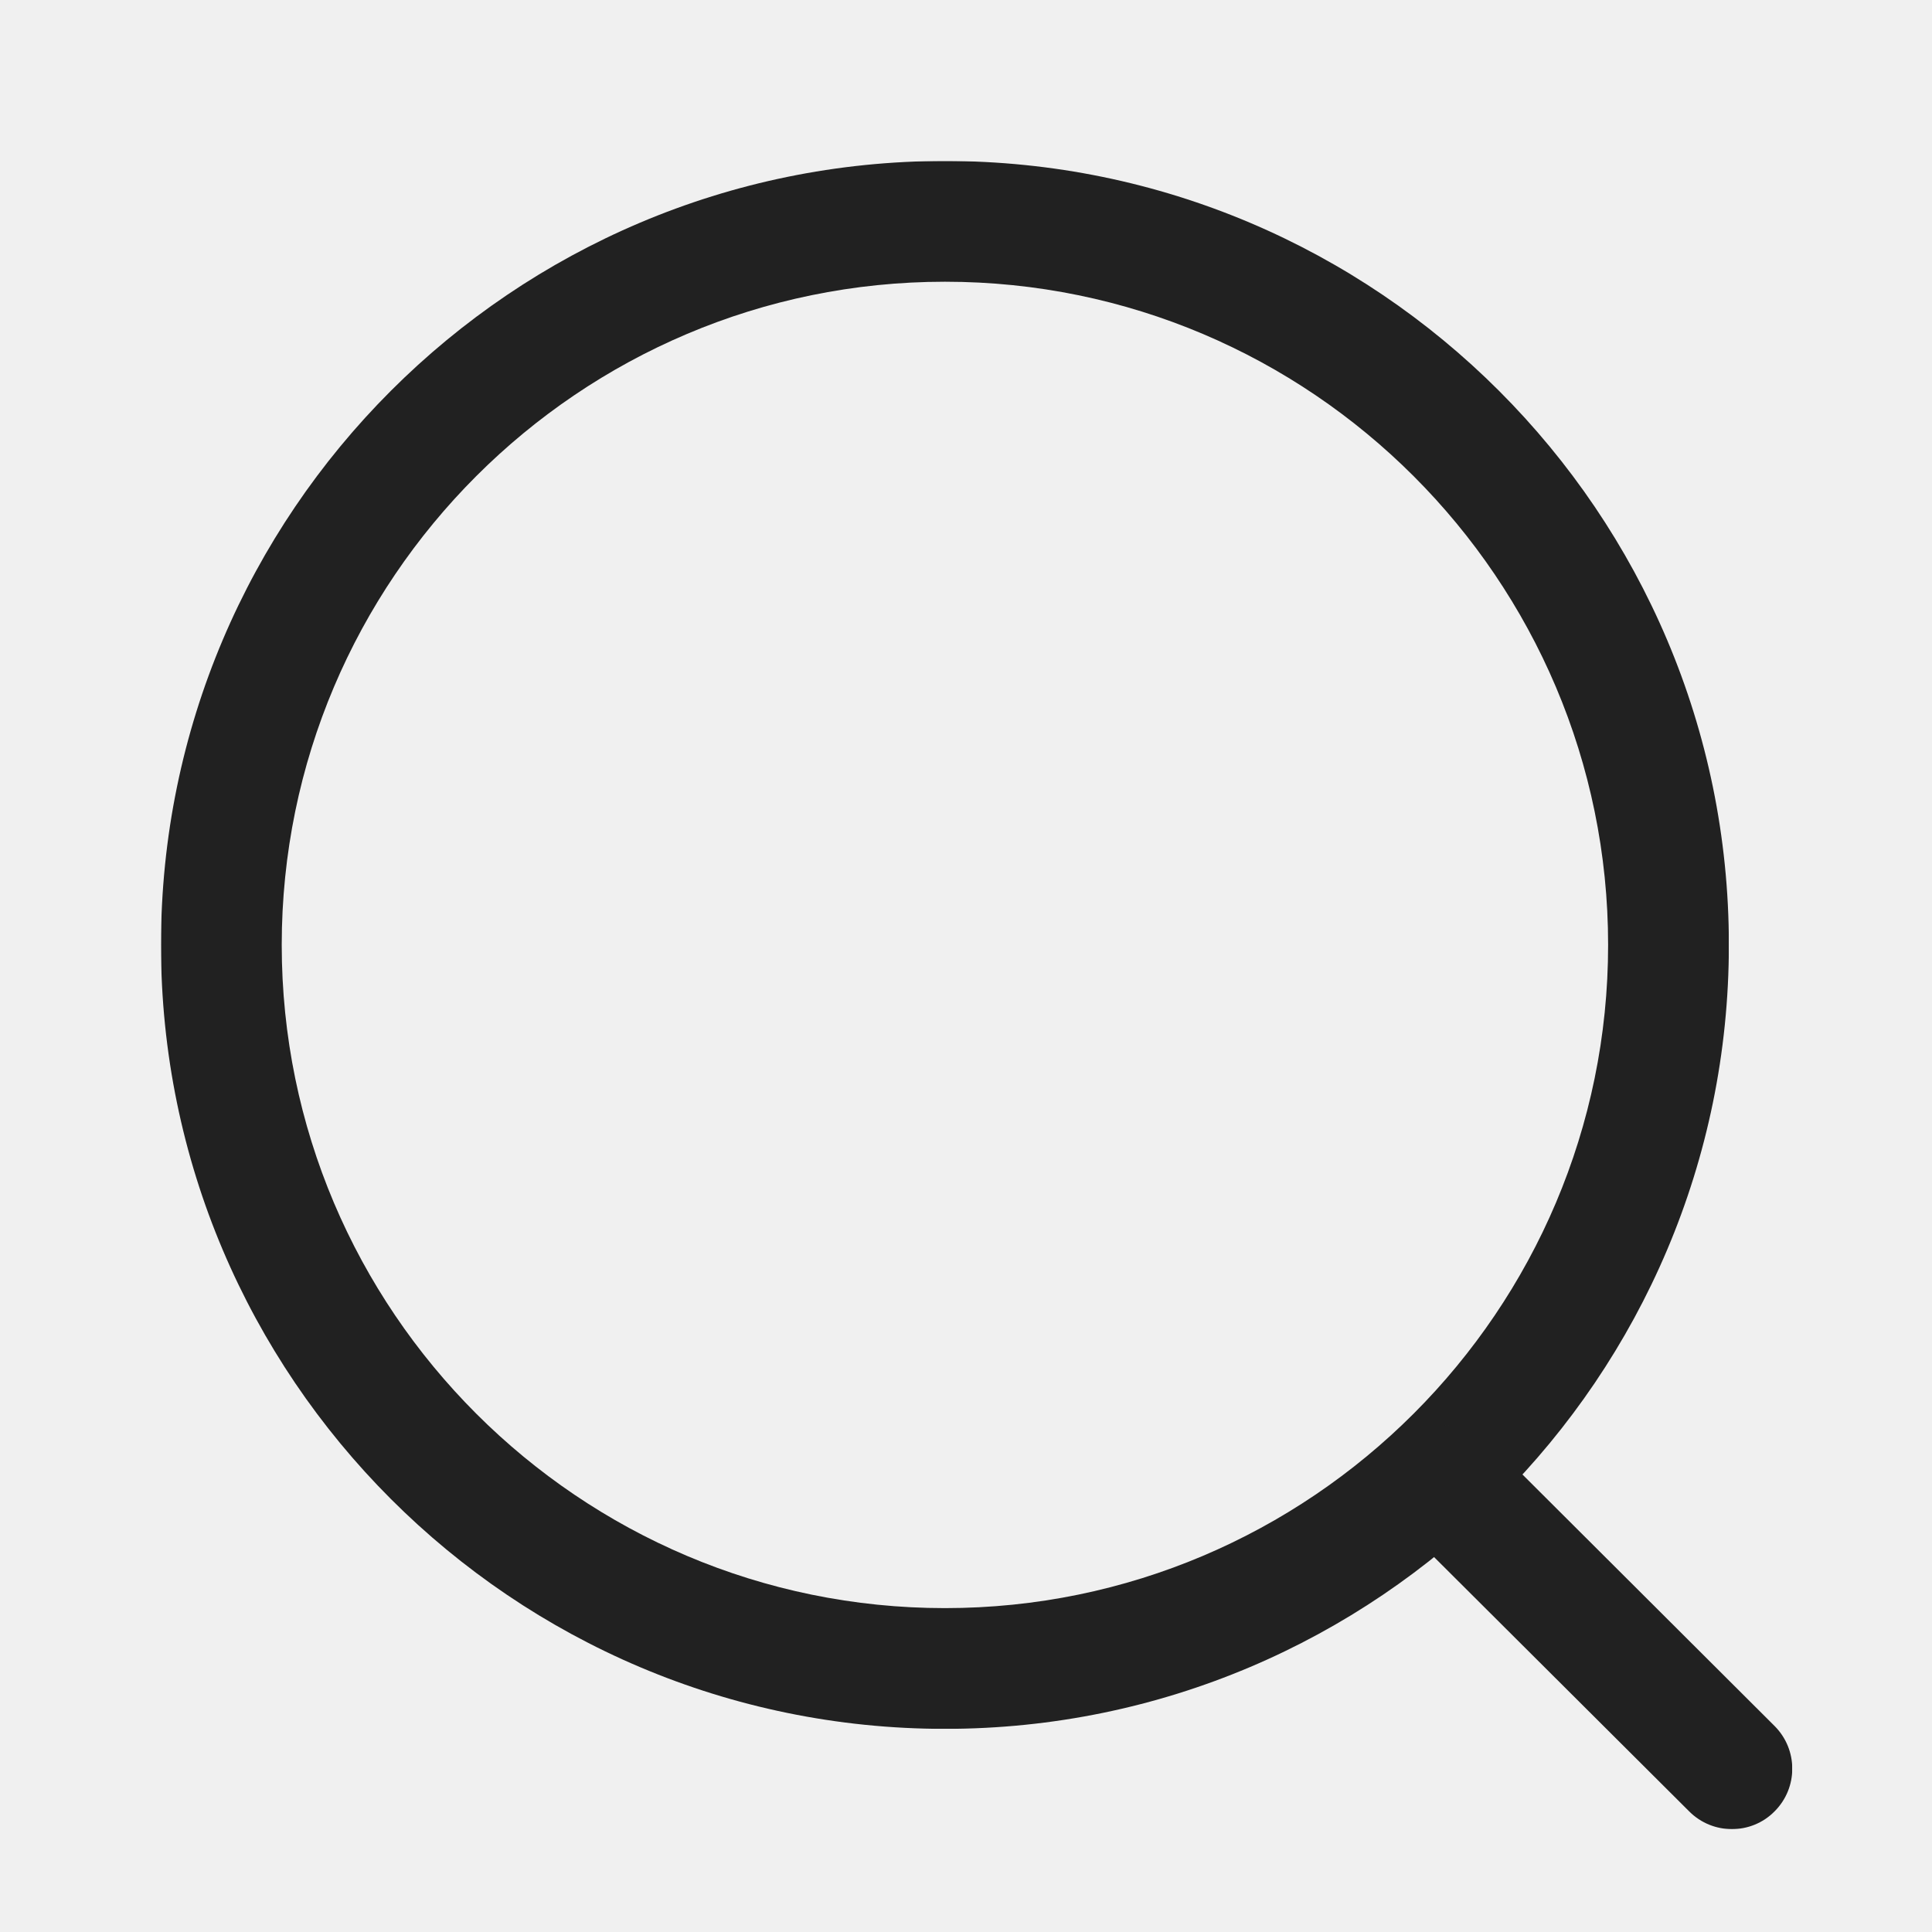
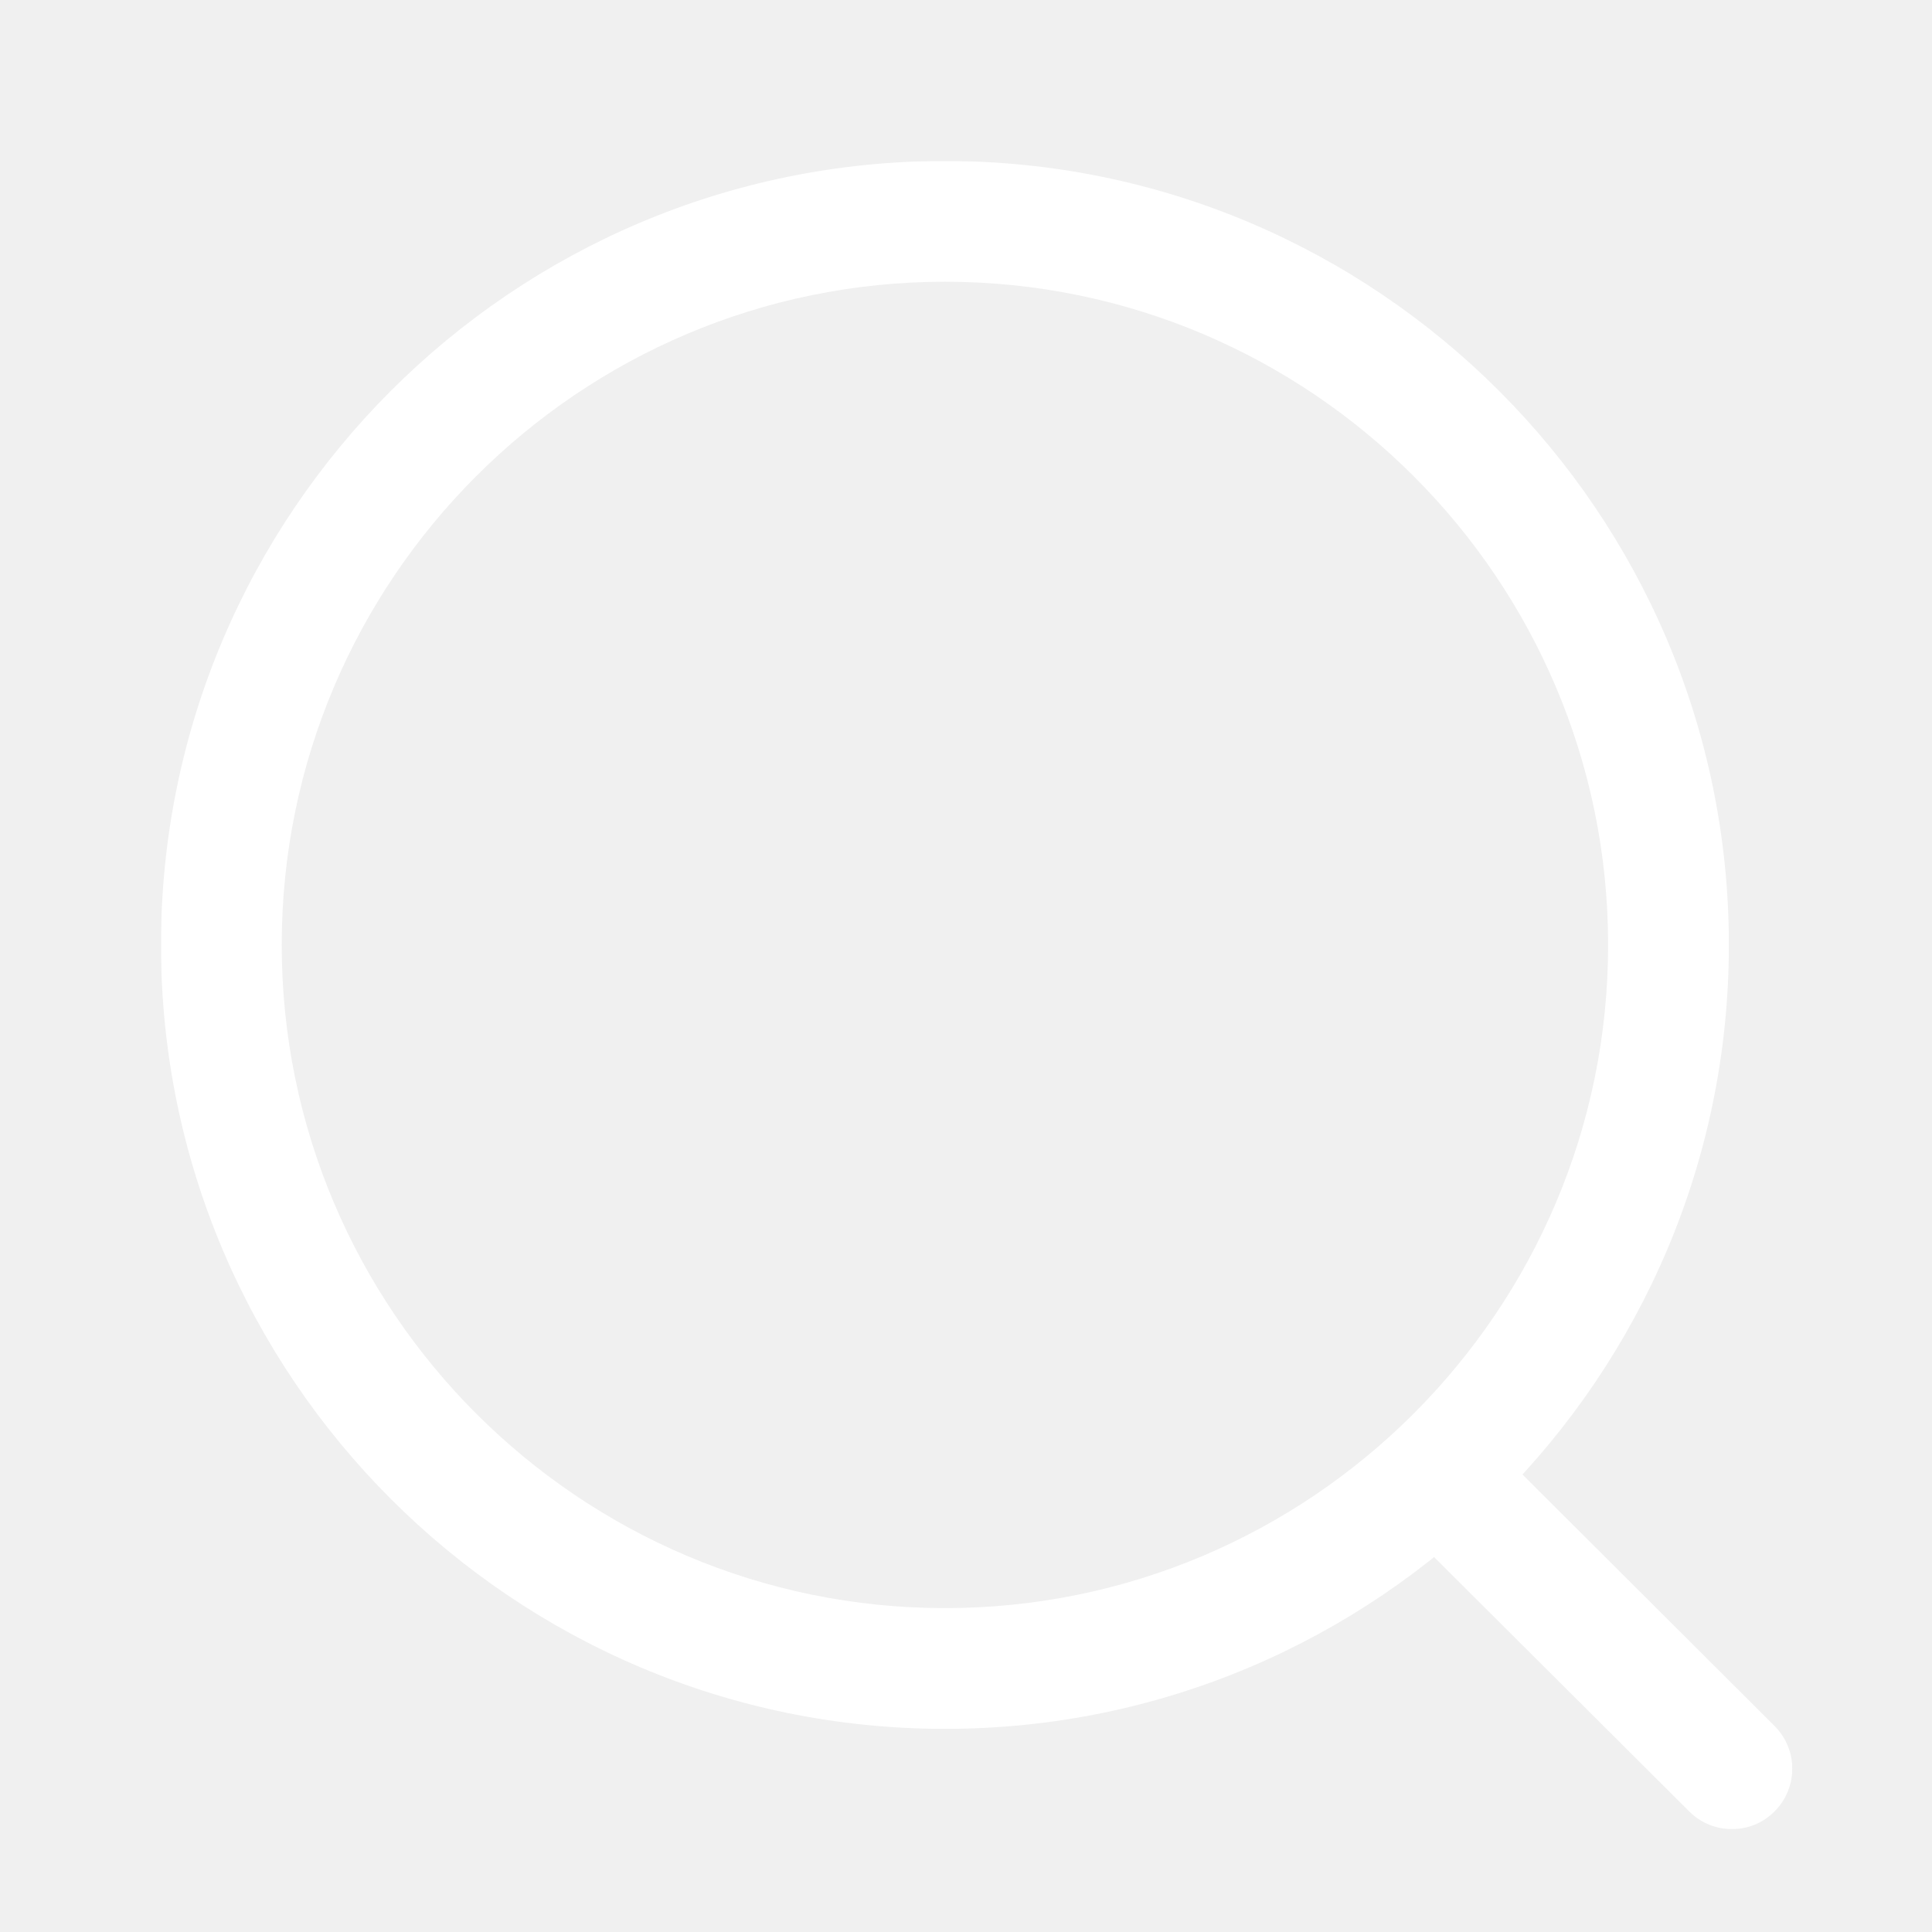
<svg xmlns="http://www.w3.org/2000/svg" width="28" height="28" viewBox="0 0 28 28" fill="none">
  <mask id="mask0_176_778" style="mask-type:luminance" maskUnits="userSpaceOnUse" x="2" y="2" width="24" height="24">
    <path fill-rule="evenodd" clip-rule="evenodd" d="M2.333 2.333H25.056V25.056H2.333V2.333Z" fill="white" />
  </mask>
  <g mask="url(#mask0_176_778)">
-     <path fill-rule="evenodd" clip-rule="evenodd" d="M13.695 4.083C8.395 4.083 4.083 8.394 4.083 13.694C4.083 18.994 8.395 23.306 13.695 23.306C18.994 23.306 23.306 18.994 23.306 13.694C23.306 8.394 18.994 4.083 13.695 4.083M13.695 25.056C7.43 25.056 2.333 19.959 2.333 13.694C2.333 7.429 7.43 2.333 13.695 2.333C19.96 2.333 25.056 7.429 25.056 13.694C25.056 19.959 19.96 25.056 13.695 25.056" fill="#212121" />
+     <path fill-rule="evenodd" clip-rule="evenodd" d="M13.695 4.083C8.395 4.083 4.083 8.394 4.083 13.694C4.083 18.994 8.395 23.306 13.695 23.306C18.994 23.306 23.306 18.994 23.306 13.694C23.306 8.394 18.994 4.083 13.695 4.083M13.695 25.056C7.43 25.056 2.333 19.959 2.333 13.694C2.333 7.429 7.43 2.333 13.695 2.333C19.96 2.333 25.056 7.429 25.056 13.694C25.056 19.959 19.96 25.056 13.695 25.056" fill="#ffffff" />
  </g>
  <mask id="mask1_176_778" style="mask-type:luminance" maskUnits="userSpaceOnUse" x="20" y="20" width="6" height="7">
    <path fill-rule="evenodd" clip-rule="evenodd" d="M20.113 20.658H25.975V26.509H20.113V20.658Z" fill="white" />
  </mask>
  <g mask="url(#mask1_176_778)">
-     <path fill-rule="evenodd" clip-rule="evenodd" d="M25.1 26.509C24.877 26.509 24.653 26.424 24.482 26.253L20.37 22.154C20.028 21.812 20.027 21.258 20.369 20.916C20.71 20.572 21.264 20.574 21.607 20.913L25.718 25.014C26.06 25.356 26.061 25.909 25.719 26.251C25.549 26.424 25.324 26.509 25.1 26.509" fill="#212121" />
+     <path fill-rule="evenodd" clip-rule="evenodd" d="M25.1 26.509C24.877 26.509 24.653 26.424 24.482 26.253L20.37 22.154C20.028 21.812 20.027 21.258 20.369 20.916C20.71 20.572 21.264 20.574 21.607 20.913L25.718 25.014C26.06 25.356 26.061 25.909 25.719 26.251C25.549 26.424 25.324 26.509 25.1 26.509" fill="#ffffff" />
  </g>
</svg>
